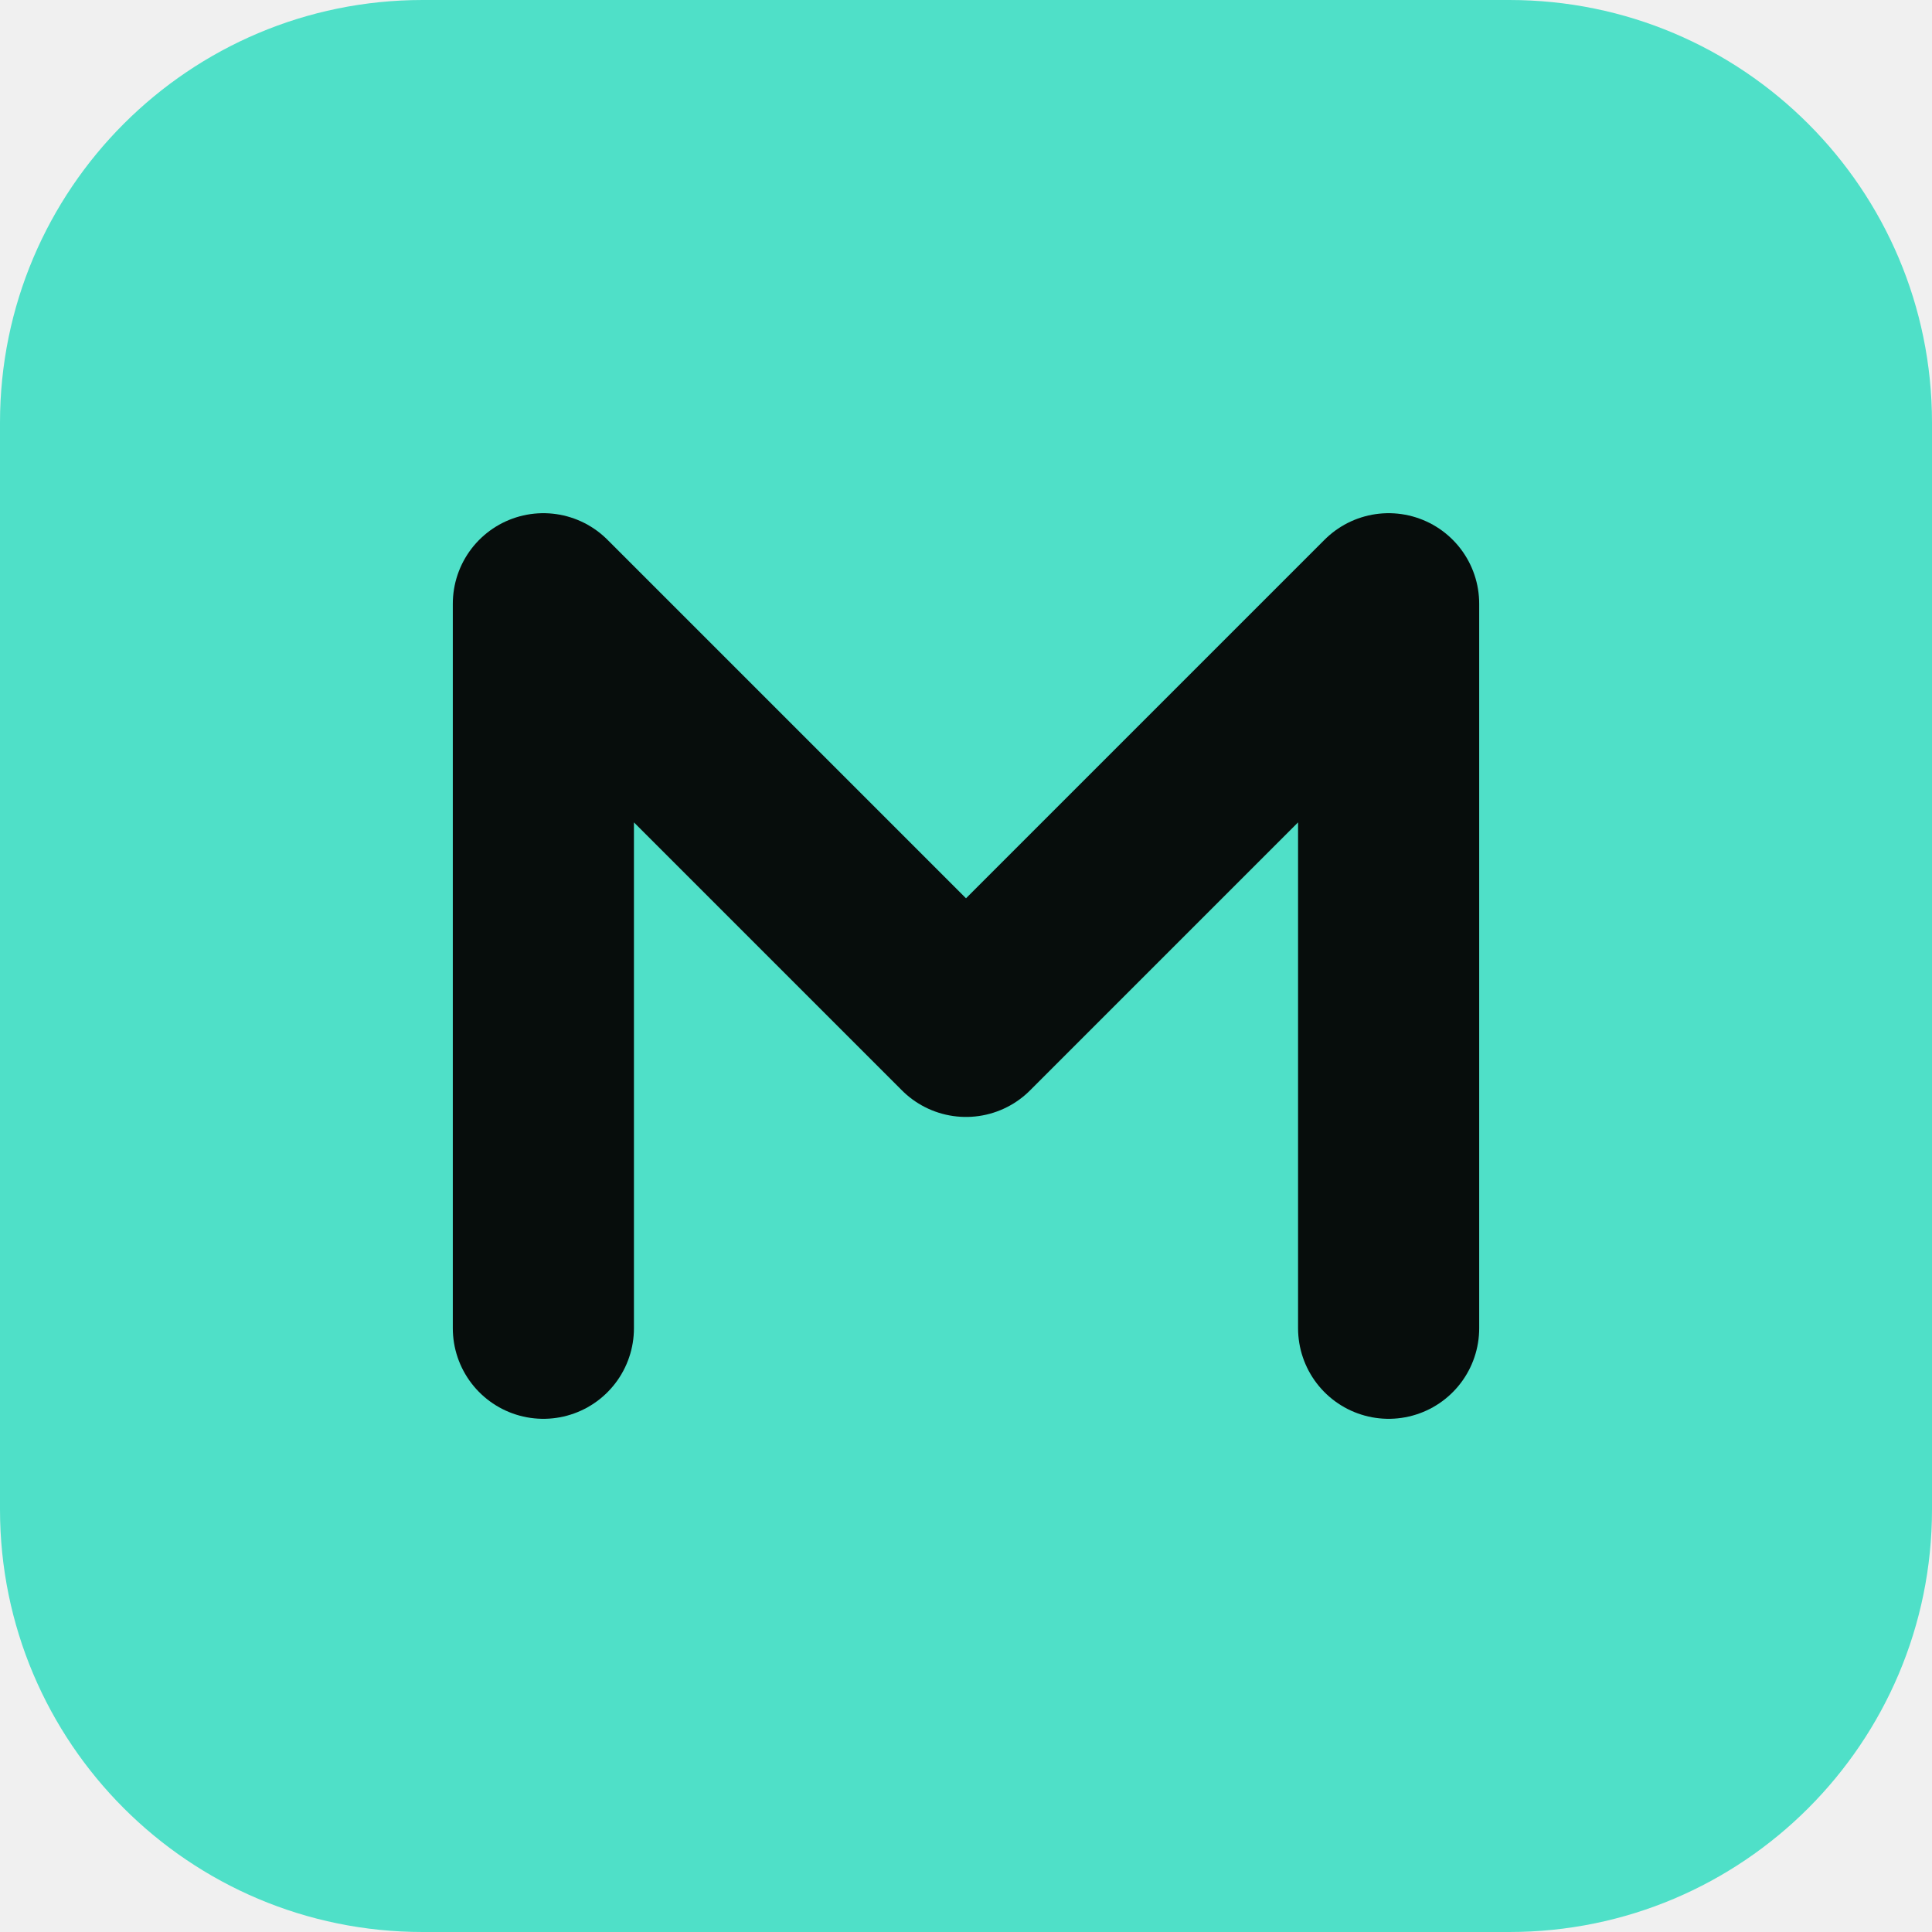
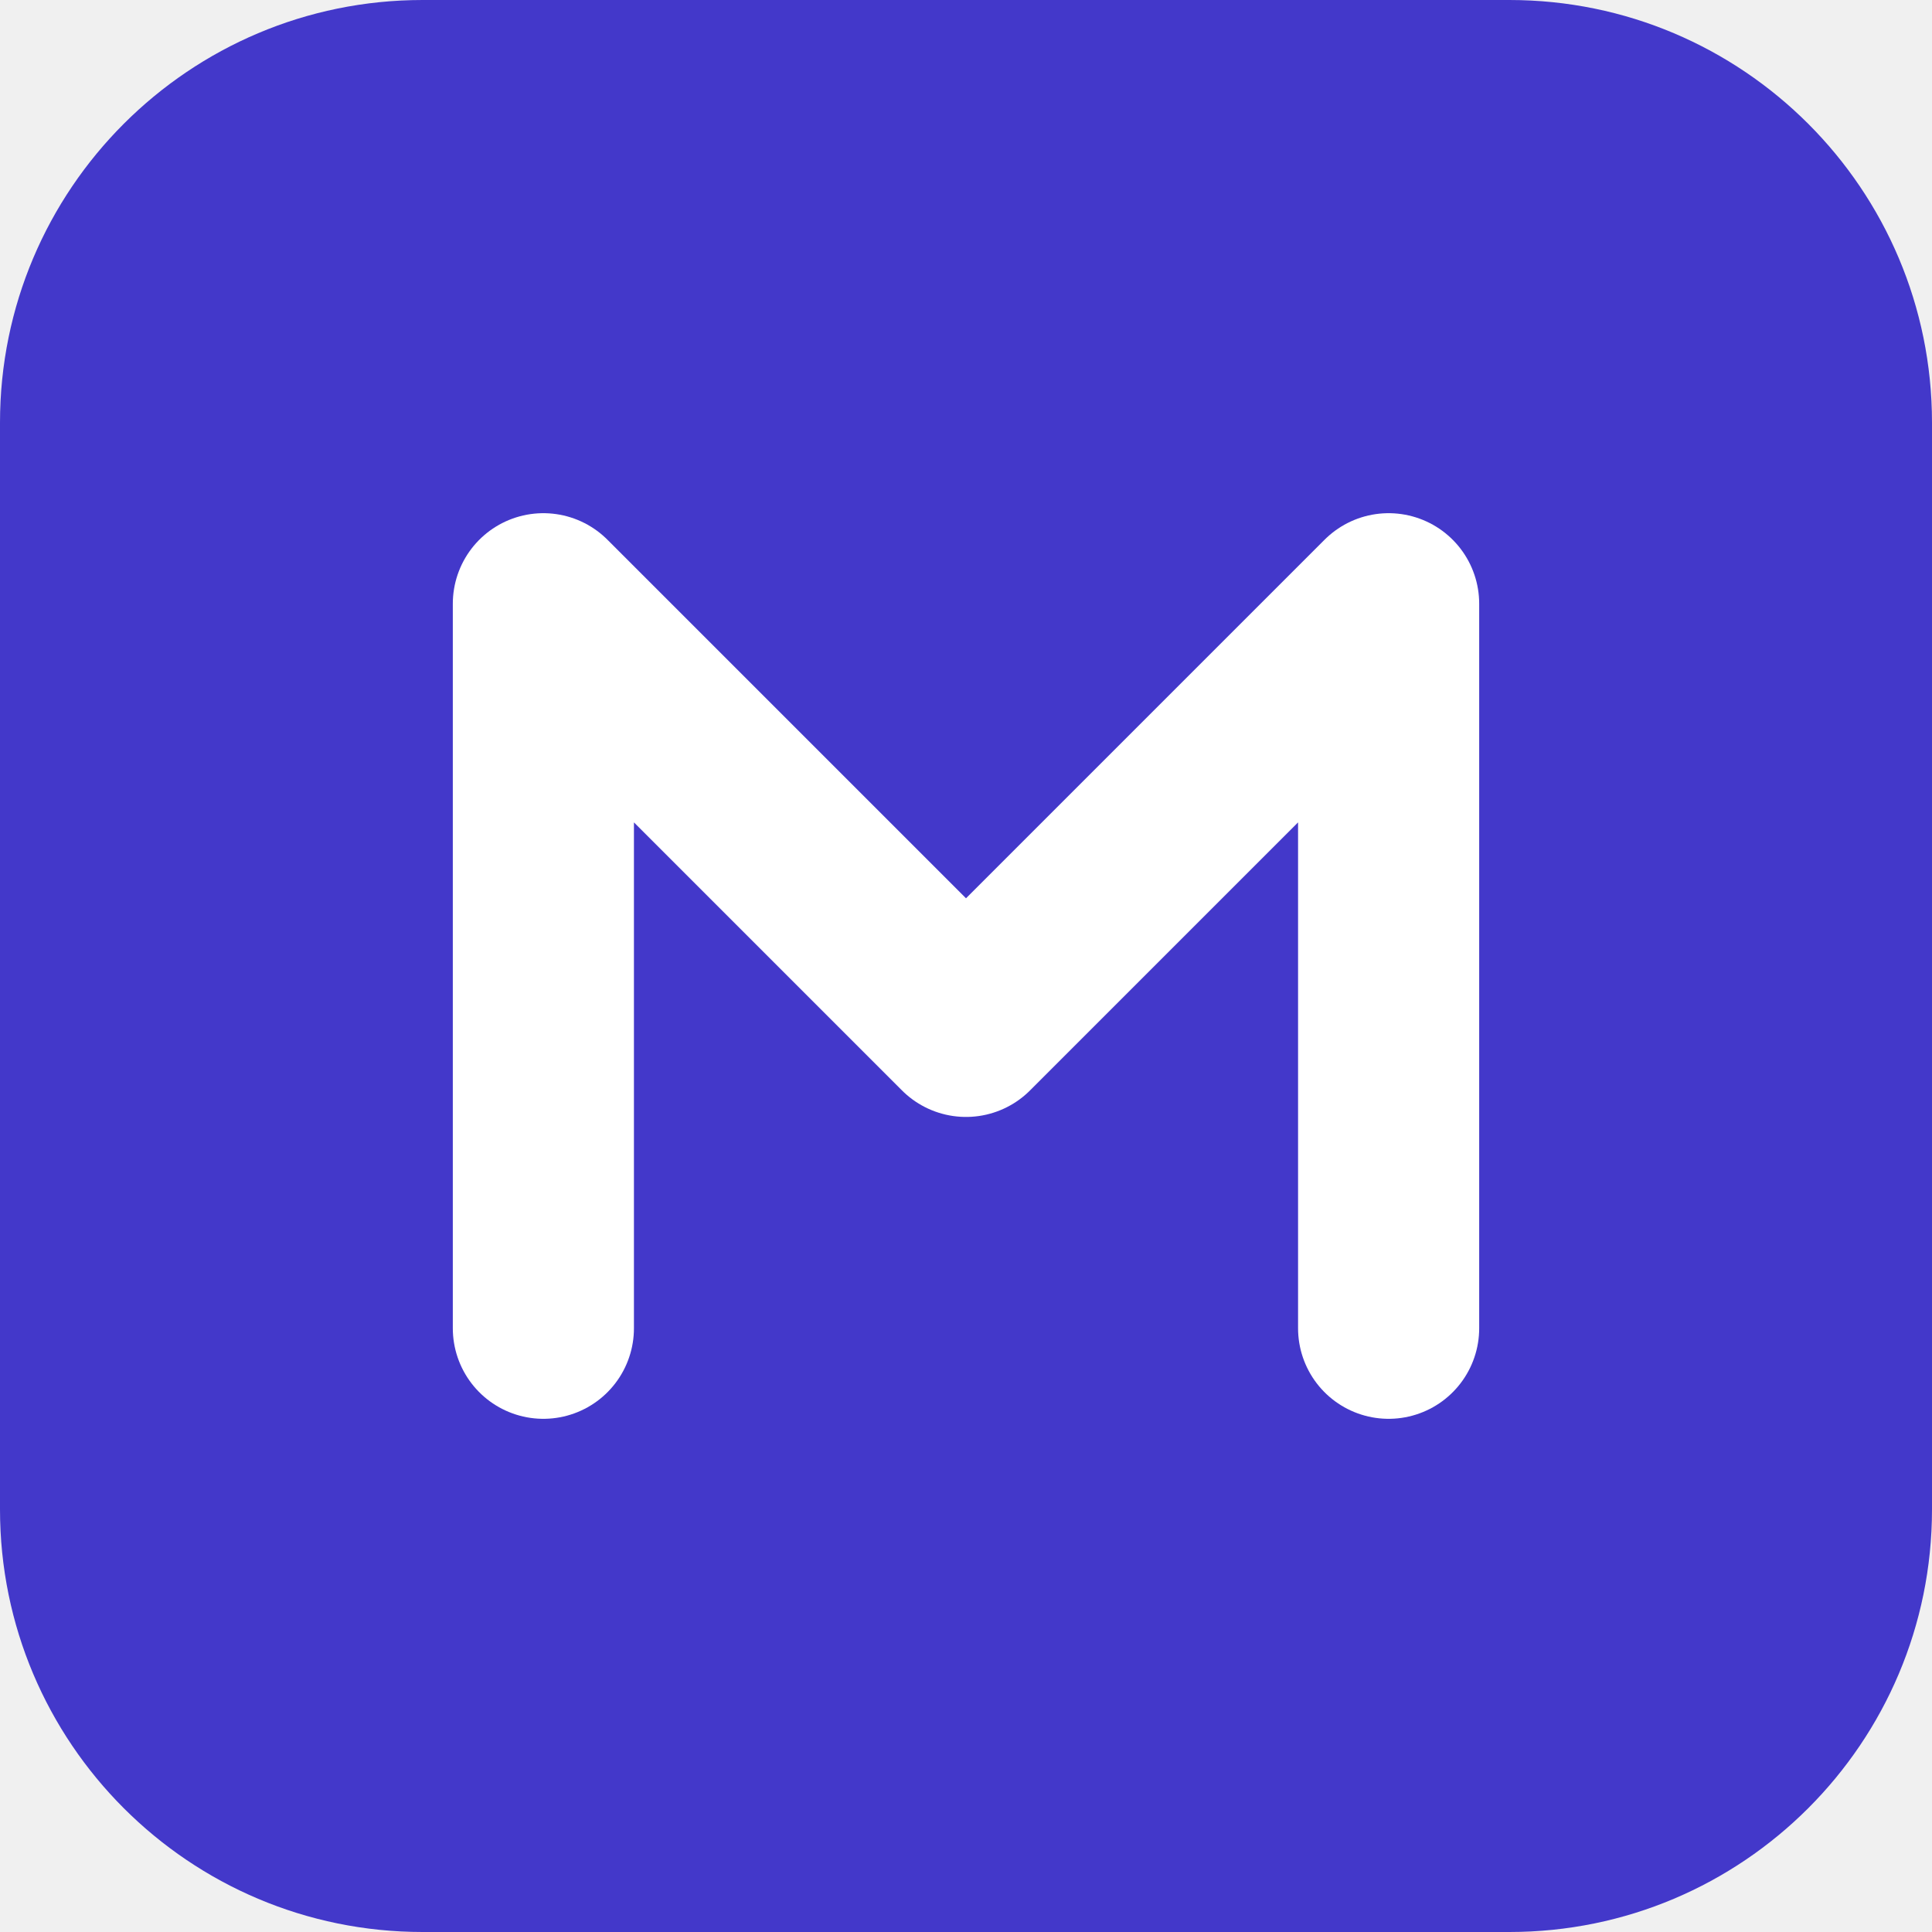
<svg xmlns="http://www.w3.org/2000/svg" viewBox="0 0 32 32">
-   <rect width="32" height="32" rx="7" fill="#4fe0c8" />
-   <path d="M9 22V10l7 7 7-7v12" fill="none" stroke="#070d0c" stroke-width="3" stroke-linecap="round" stroke-linejoin="round" />
+   <rect width="32" height="32" rx="7" fill="#4338ca" />
+   <path d="M9 22V10l7 7 7-7v12" fill="none" stroke="#ffffff" stroke-width="3" stroke-linecap="round" stroke-linejoin="round" />
</svg>
